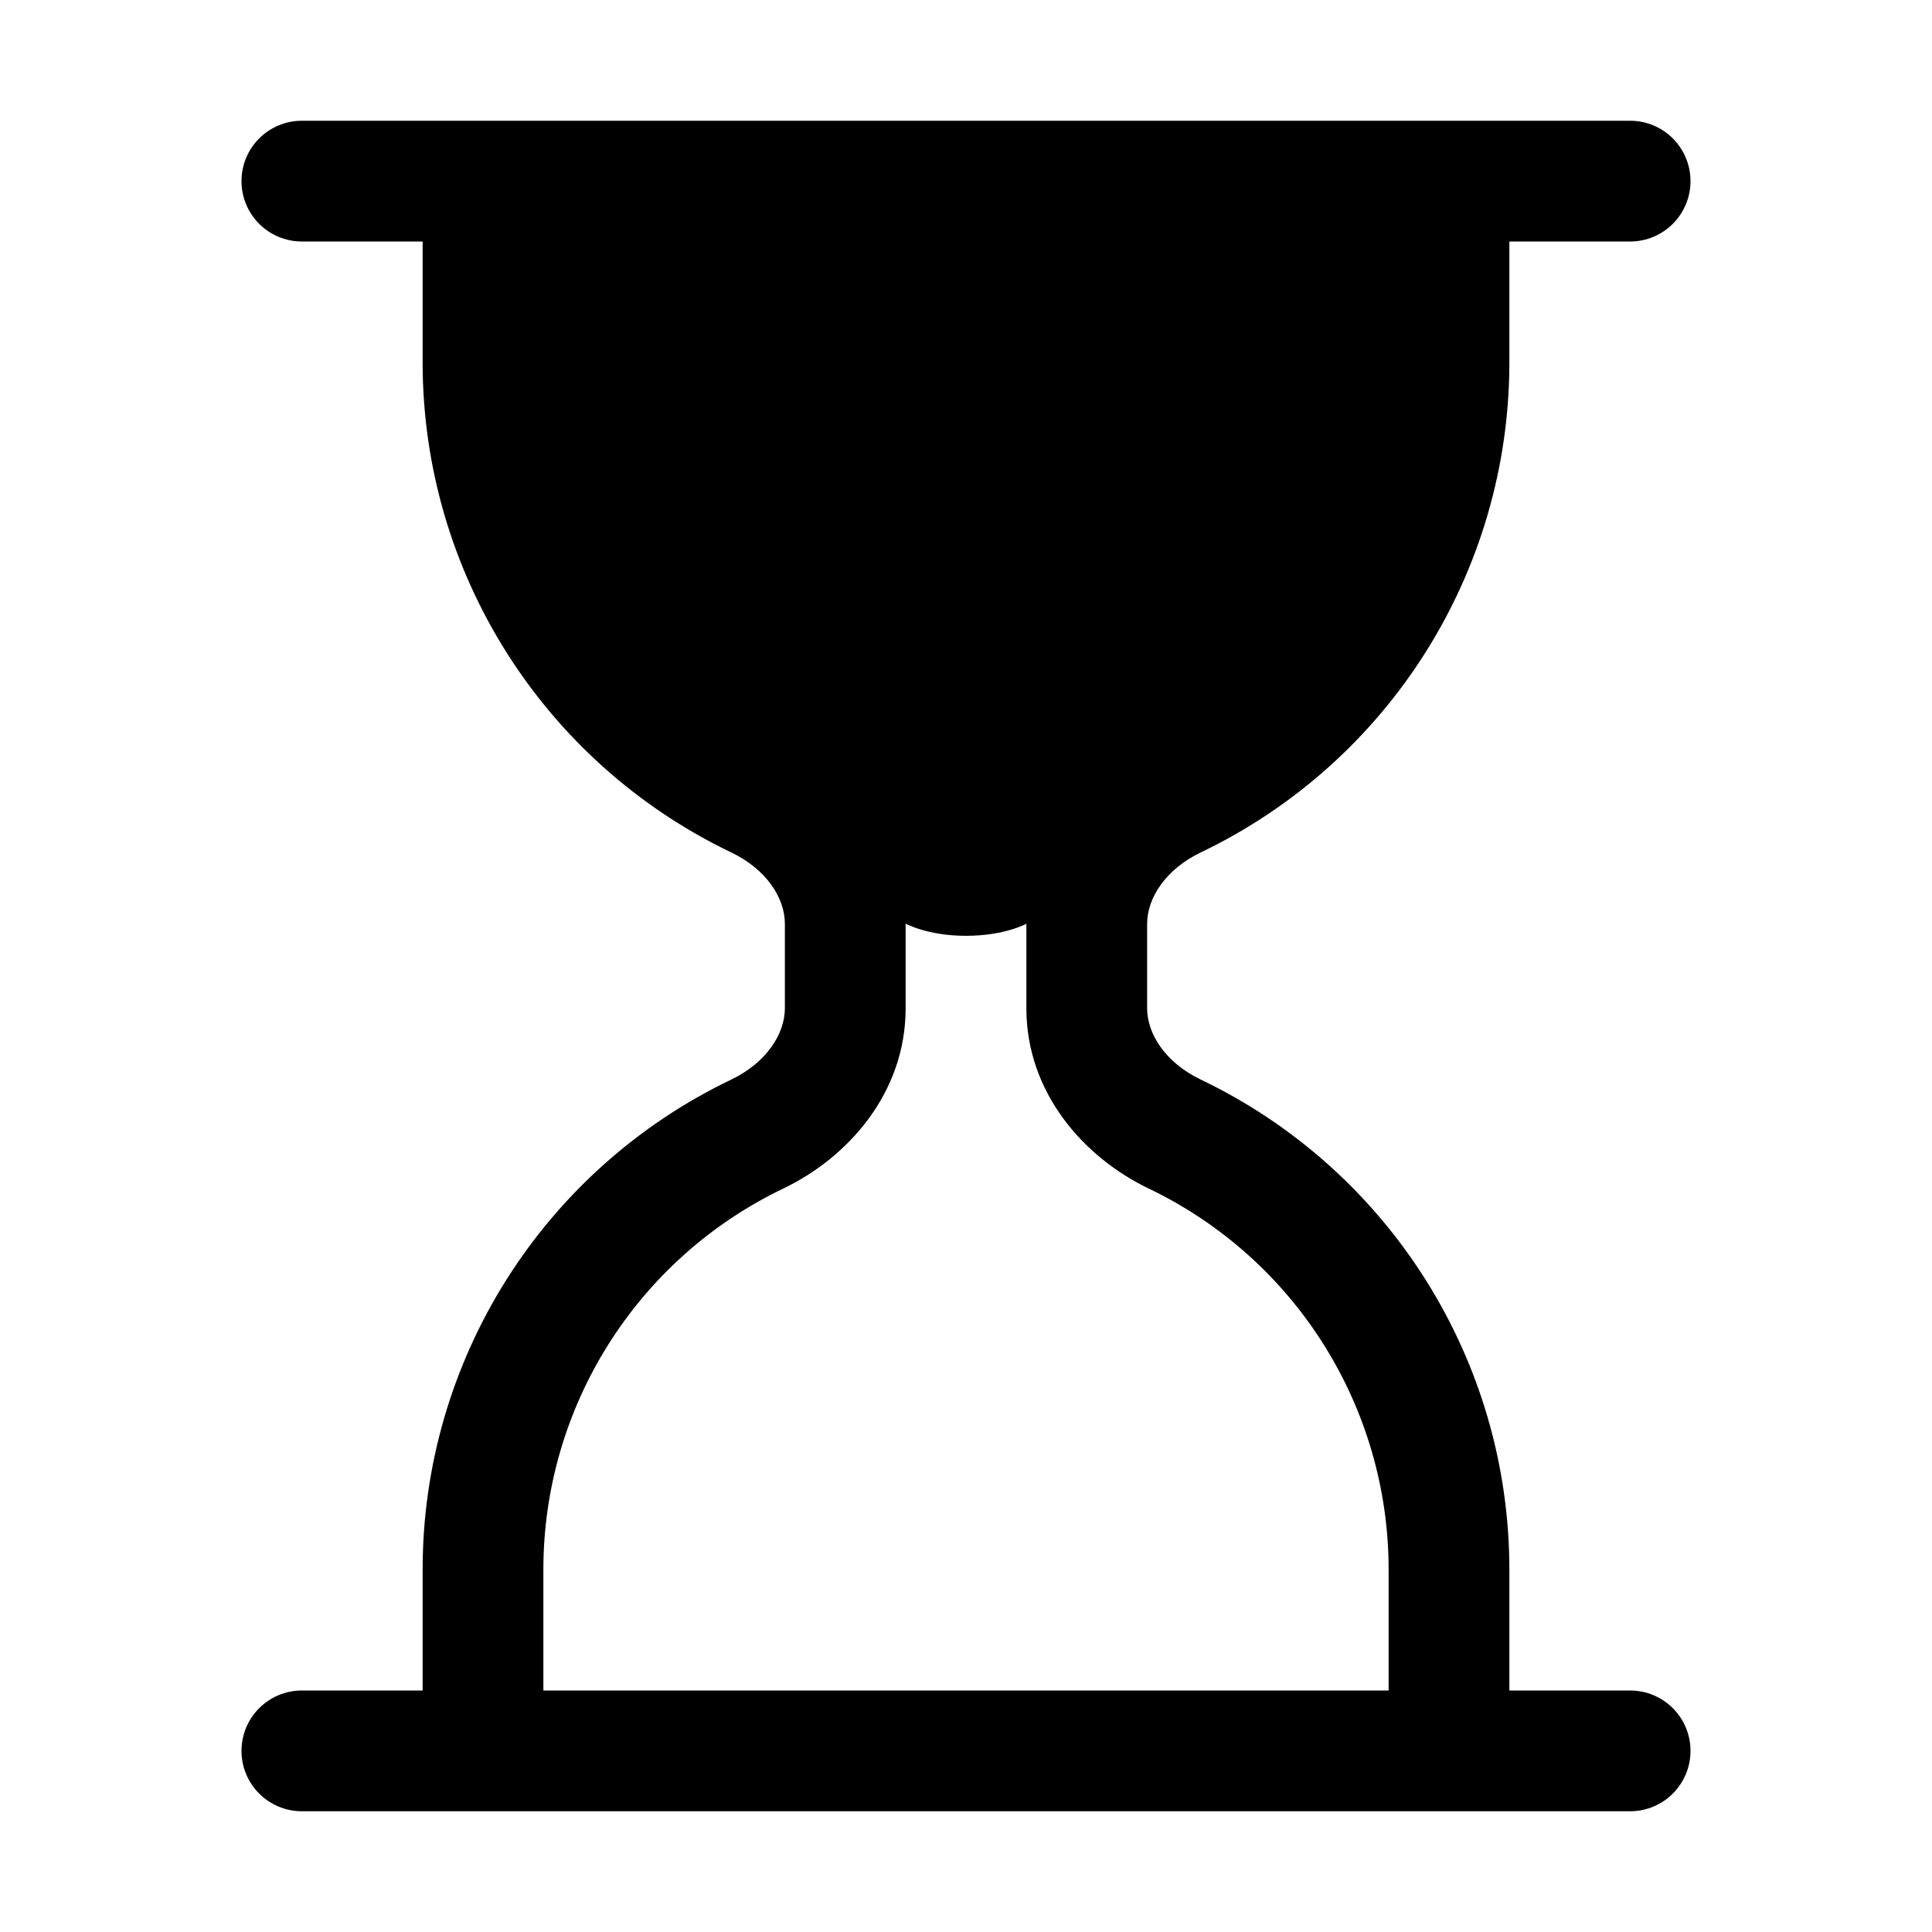
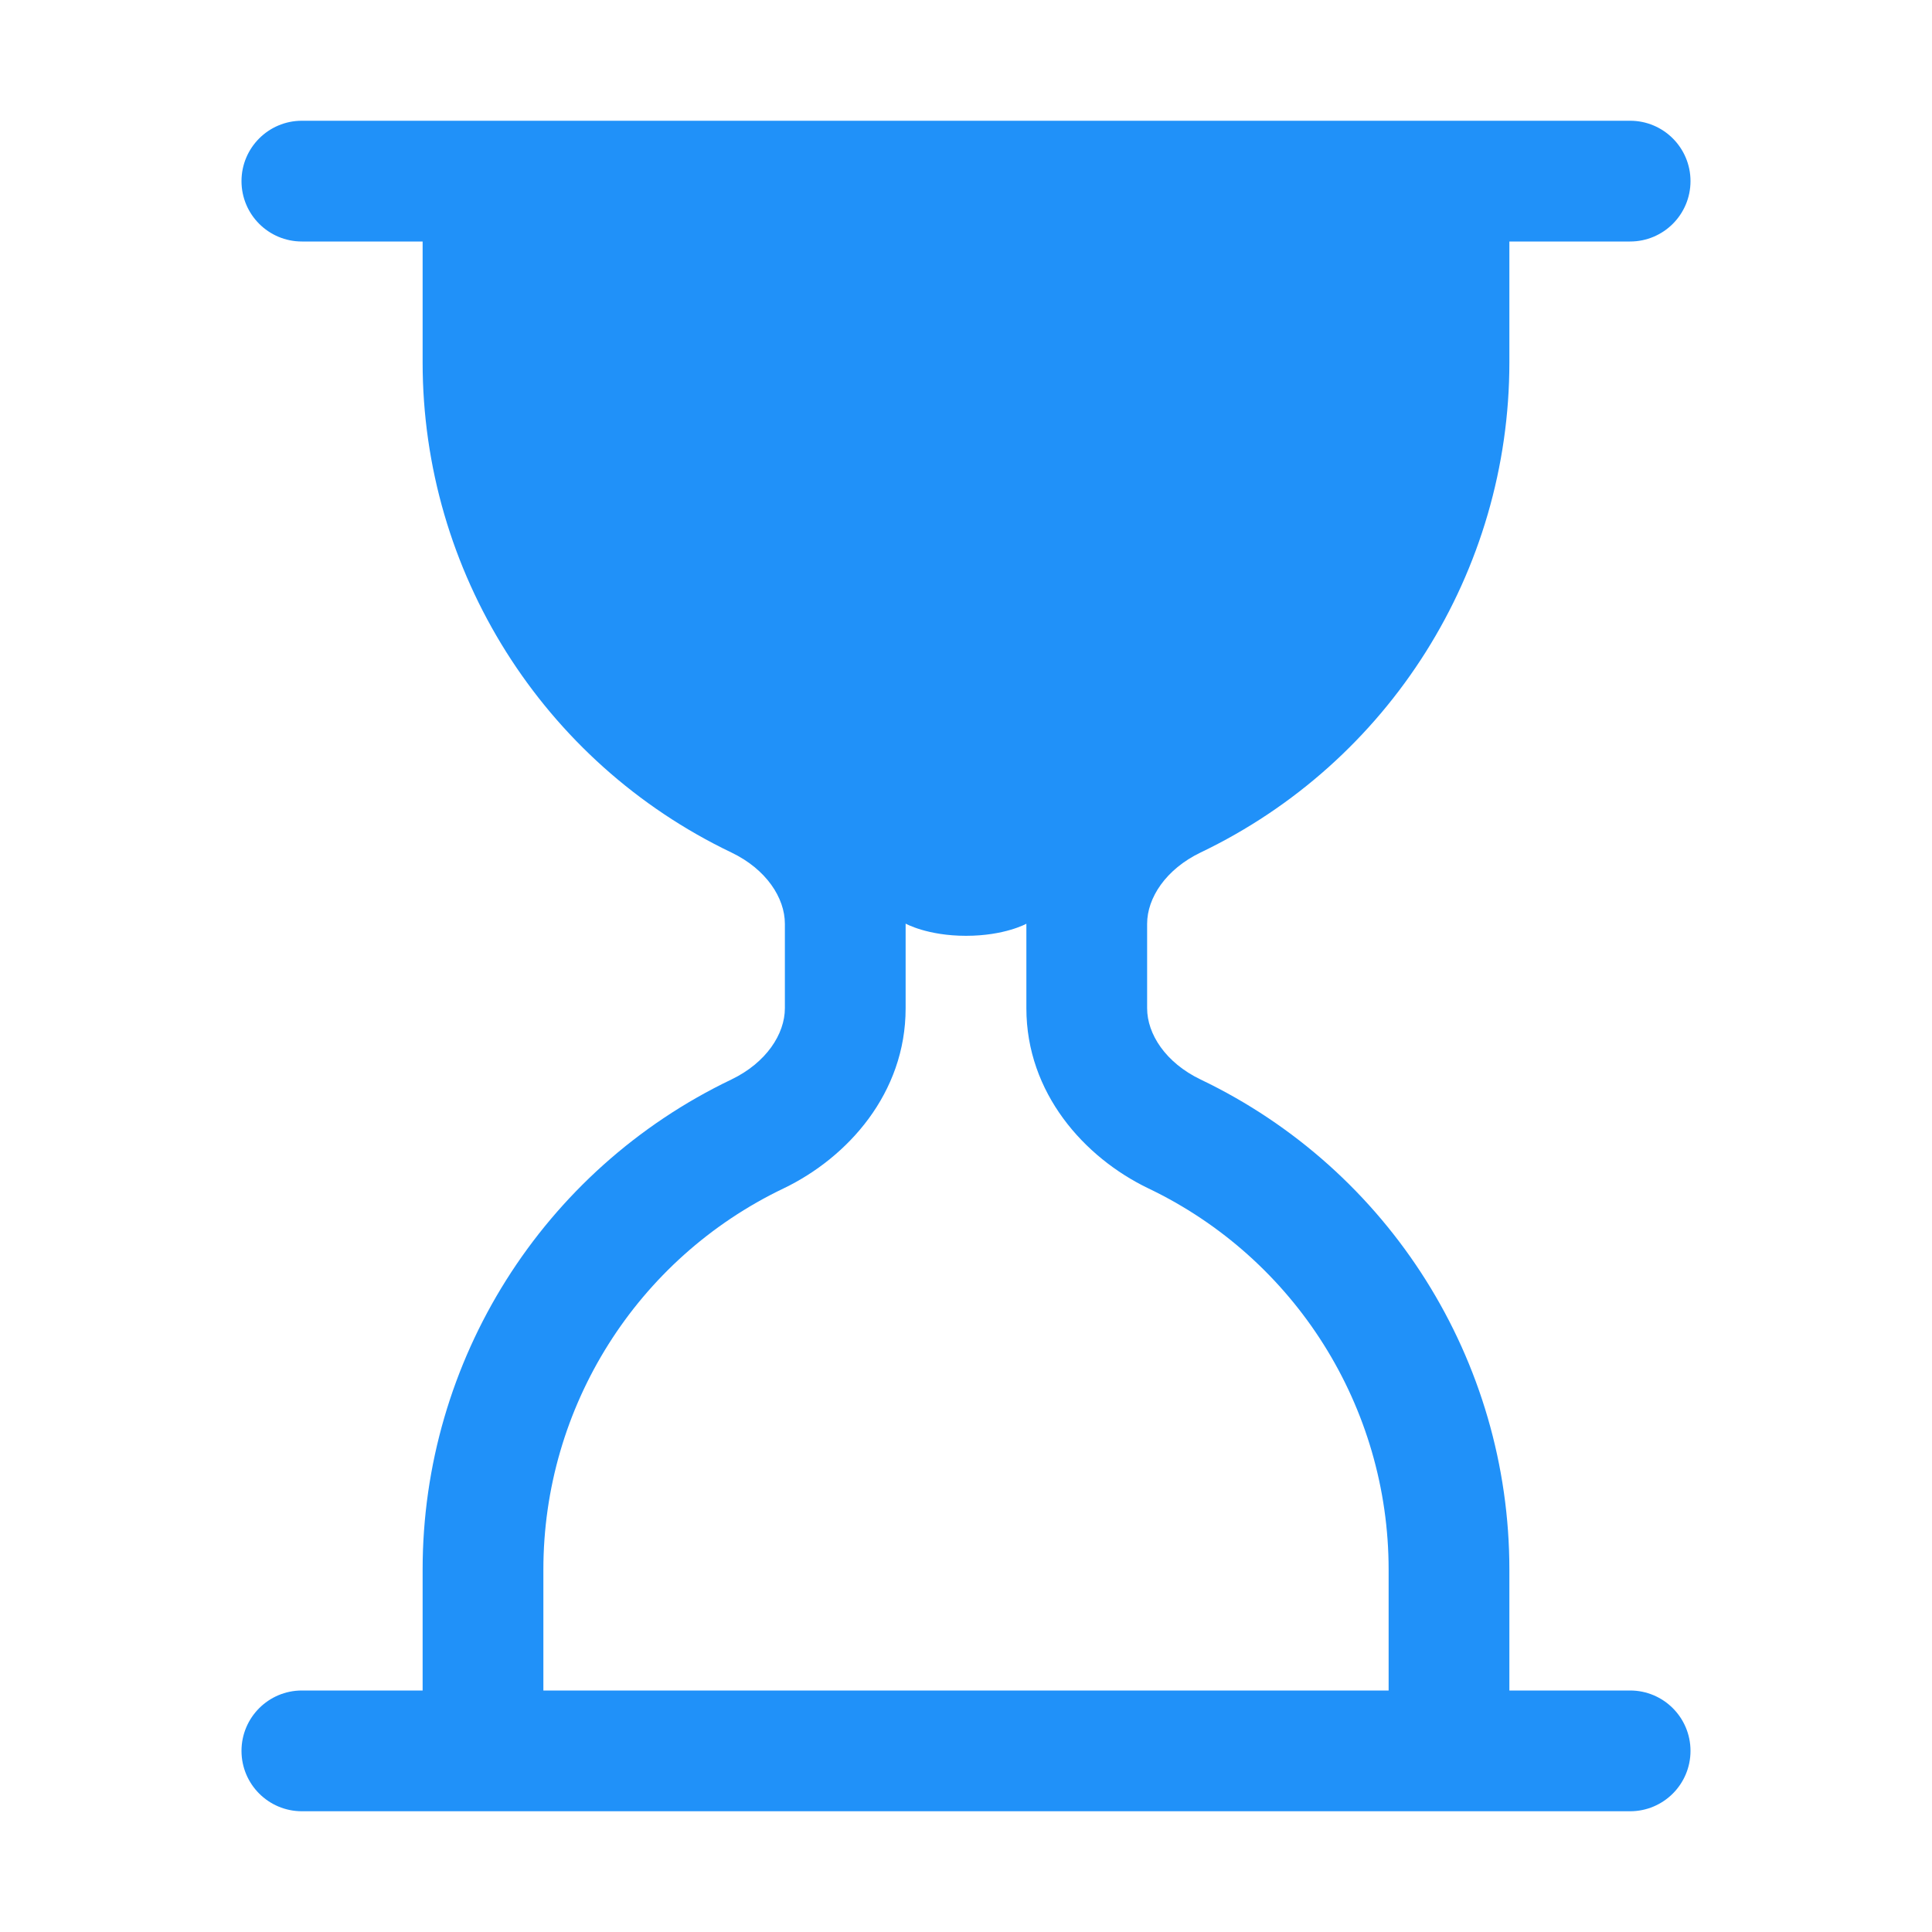
- <svg xmlns="http://www.w3.org/2000/svg" width="16" height="16" fill="currentColor" class="bi bi-hourglass-top" viewBox="0 0 16 16">
+ <svg xmlns="http://www.w3.org/2000/svg" width="16" height="16" fill="currentColor" class="bi bi-hourglass-top" viewBox="0 0 16 16" style="fill: #2091F9;transform: ;msFilter:;">
  <path d="M2 14.5a.5.5 0 0 0 .5.5h11a.5.5 0 1 0 0-1h-1v-1a4.5 4.5 0 0 0-2.557-4.06c-.29-.139-.443-.377-.443-.59v-.7c0-.213.154-.451.443-.59A4.5 4.5 0 0 0 12.5 3V2h1a.5.5 0 0 0 0-1h-11a.5.5 0 0 0 0 1h1v1a4.5 4.5 0 0 0 2.557 4.06c.29.139.443.377.443.59v.7c0 .213-.154.451-.443.59A4.5 4.5 0 0 0 3.5 13v1h-1a.5.5 0 0 0-.5.5zm2.5-.5v-1a3.5 3.5 0 0 1 1.989-3.158c.533-.256 1.011-.79 1.011-1.491v-.702s.18.101.5.101.5-.1.5-.1v.7c0 .701.478 1.236 1.011 1.492A3.5 3.5 0 0 1 11.5 13v1h-7z" />
</svg>
